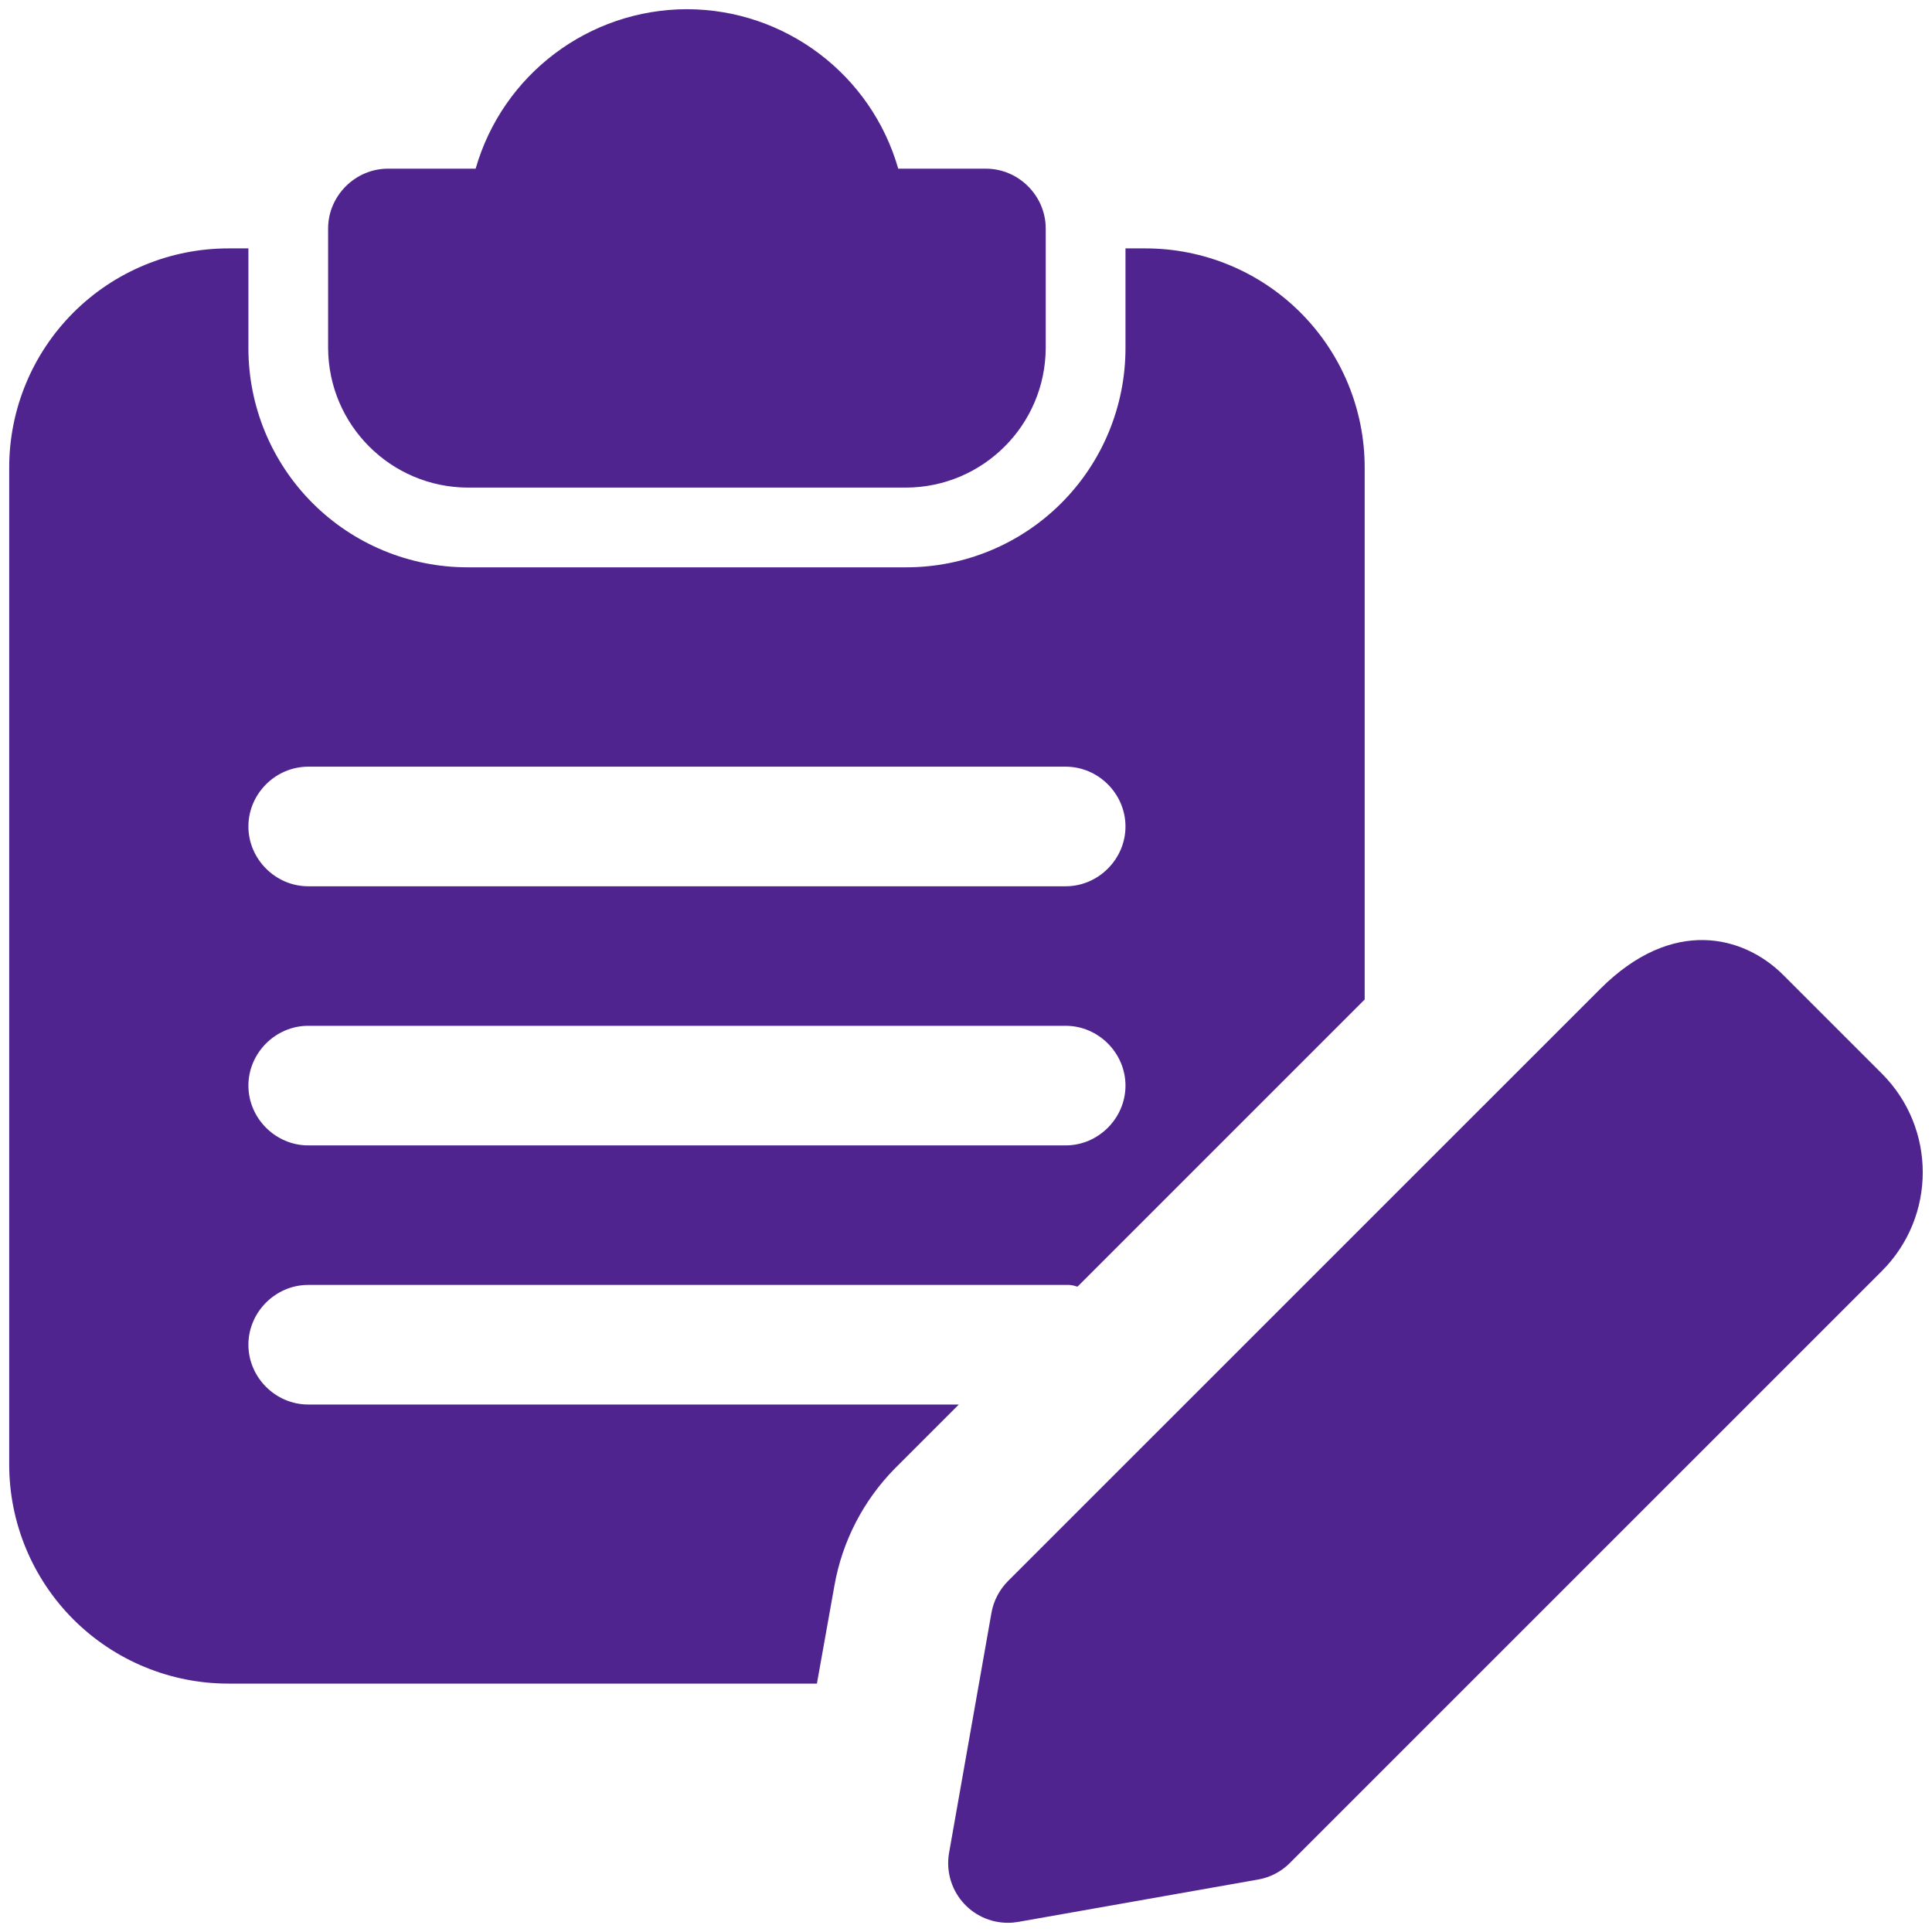
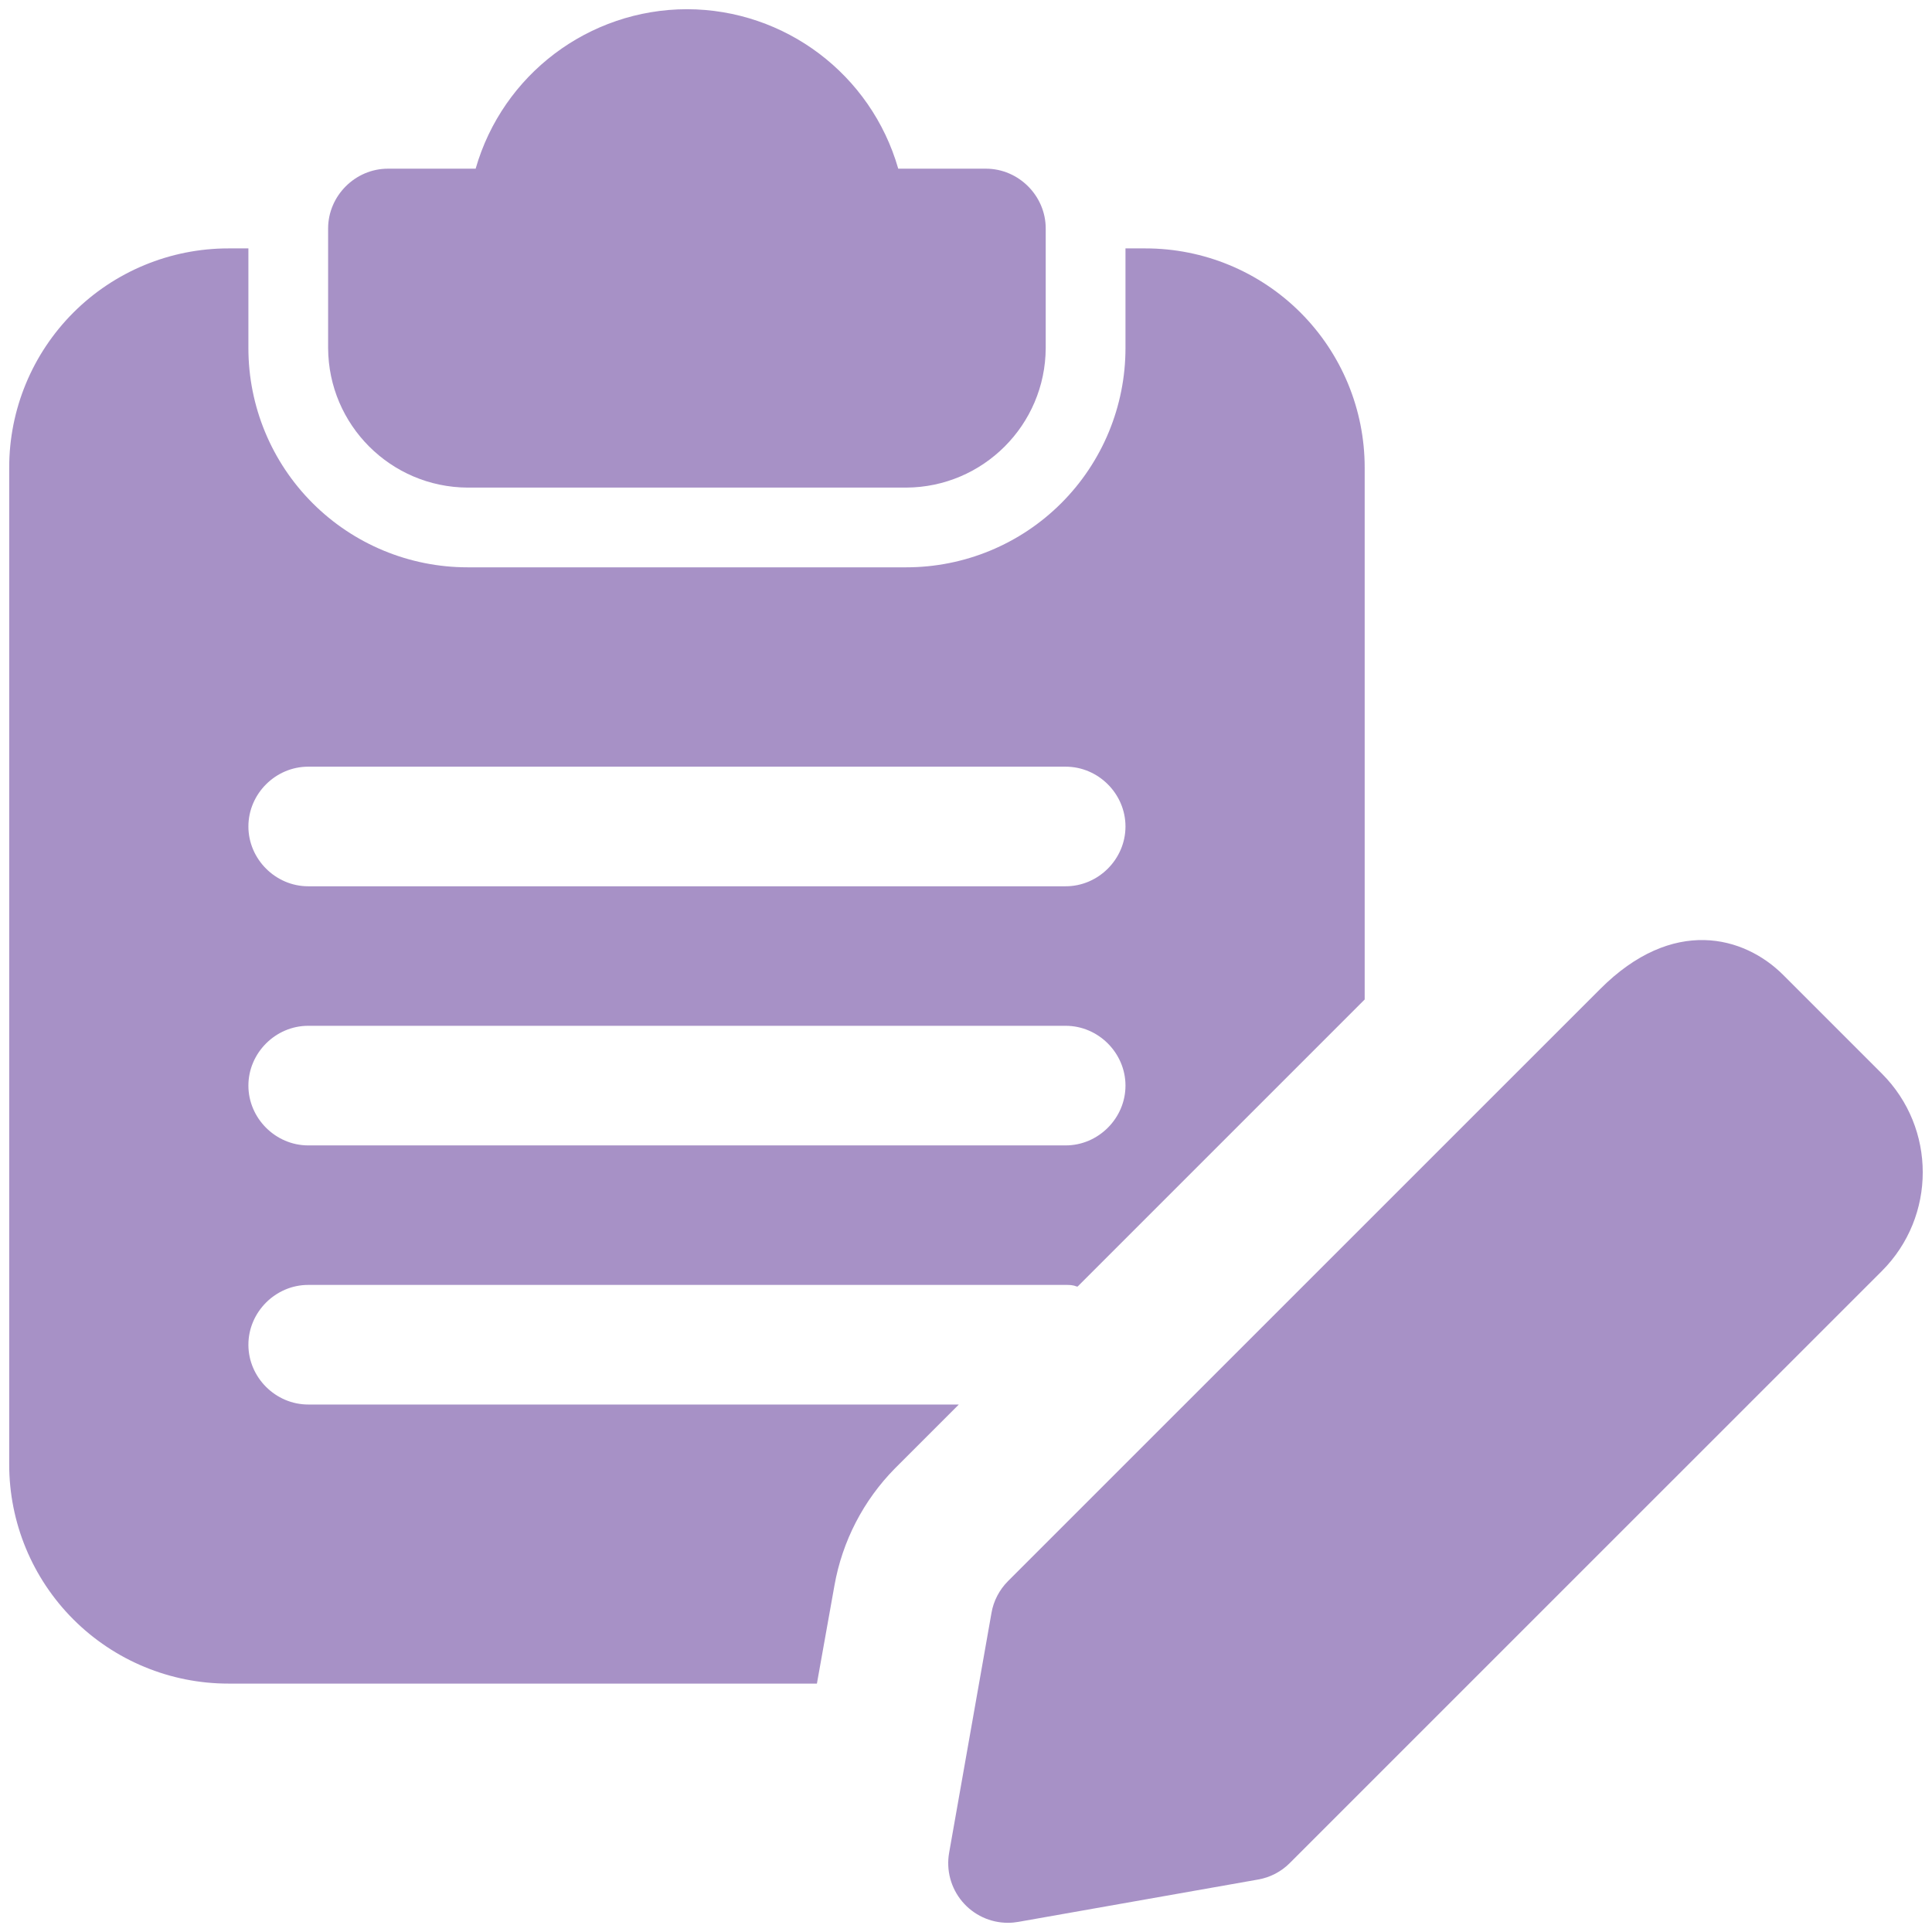
<svg xmlns="http://www.w3.org/2000/svg" width="42" height="42" viewBox="0 0 42 42" fill="none">
-   <path d="M21.433 3.667h-1.906A4.788 4.788 0 0014.933.2a4.788 4.788 0 00-4.593 3.467H8.433c-.71 0-1.3.589-1.3 1.3v2.6a3.048 3.048 0 003.034 3.033H19.7a3.048 3.048 0 003.033-3.033v-2.6c0-.711-.589-1.3-1.3-1.3z" fill="#50248F" />
-   <path d="M24.9 5.4h-.433v2.167a4.764 4.764 0 01-4.767 4.766h-9.533A4.764 4.764 0 015.4 7.567V5.4h-.433A4.764 4.764 0 00.2 10.167v21.666A4.764 4.764 0 004.967 36.6h12.792l.381-2.132a4.826 4.826 0 011.317-2.548l1.387-1.387H6.7c-.71 0-1.3-.589-1.3-1.3 0-.71.59-1.3 1.3-1.3h16.467a.59.59 0 01.242.035h.018l6.24-6.24V10.167A4.764 4.764 0 0024.9 5.4zm-1.733 19.5H6.7c-.71 0-1.3-.59-1.3-1.3 0-.71.59-1.3 1.3-1.3h16.467c.71 0 1.3.59 1.3 1.3 0 .71-.59 1.3-1.3 1.3zm0-5.633H6.7c-.71 0-1.3-.59-1.3-1.3 0-.711.59-1.3 1.3-1.3h16.467c.71 0 1.3.589 1.3 1.3 0 .71-.59 1.3-1.3 1.3zM21.913 41.8a1.297 1.297 0 01-1.28-1.527l.92-5.209c.045-.261.173-.504.36-.693l12.87-12.868c1.581-1.585 3.134-1.157 3.984-.307l2.144 2.144a3.035 3.035 0 010 4.29L28.04 40.5a1.28 1.28 0 01-.694.36l-5.208.92c-.075.013-.151.02-.226.02z" fill="#50248F" />
+   <g fill="#50248F" fill-opacity=".5">
+     <path d="M21.433 3.667h-1.906A4.788 4.788 0 0014.933.2a4.788 4.788 0 00-4.593 3.467H8.433c-.71 0-1.3.589-1.3 1.3v2.6a3.048 3.048 0 003.034 3.033H19.7a3.048 3.048 0 003.033-3.033v-2.6c0-.711-.589-1.3-1.3-1.3z" />
+     <path d="M24.9 5.4h-.433v2.167a4.764 4.764 0 01-4.767 4.766h-9.533A4.764 4.764 0 015.4 7.567V5.4h-.433A4.764 4.764 0 00.2 10.167v21.666A4.764 4.764 0 004.967 36.6h12.792l.381-2.132a4.827 4.827 0 011.317-2.548l1.387-1.387H6.7c-.71 0-1.3-.589-1.3-1.3 0-.71.59-1.3 1.3-1.3h16.467c.086 0 .156 0 .242.035h.018l6.24-6.24V10.167A4.764 4.764 0 0024.9 5.4zm-1.733 19.5H6.7c-.71 0-1.3-.59-1.3-1.3 0-.71.59-1.3 1.3-1.3h16.467c.71 0 1.3.59 1.3 1.3 0 .71-.59 1.3-1.3 1.3zm0-5.633H6.7c-.71 0-1.3-.59-1.3-1.3 0-.711.59-1.3 1.3-1.3h16.467c.71 0 1.3.589 1.3 1.3 0 .71-.59 1.3-1.3 1.3zM21.914 41.8a1.297 1.297 0 01-1.28-1.527l.92-5.209c.044-.261.172-.504.36-.693l12.87-12.868c1.58-1.585 3.133-1.157 3.983-.307l2.144 2.144a3.035 3.035 0 010 4.29L28.04 40.5a1.28 1.28 0 01-.693.36l-5.21.92c-.074.013-.15.02-.224.02zm5.208-2.219h.018-.018z" />
+   </g>
</svg>
